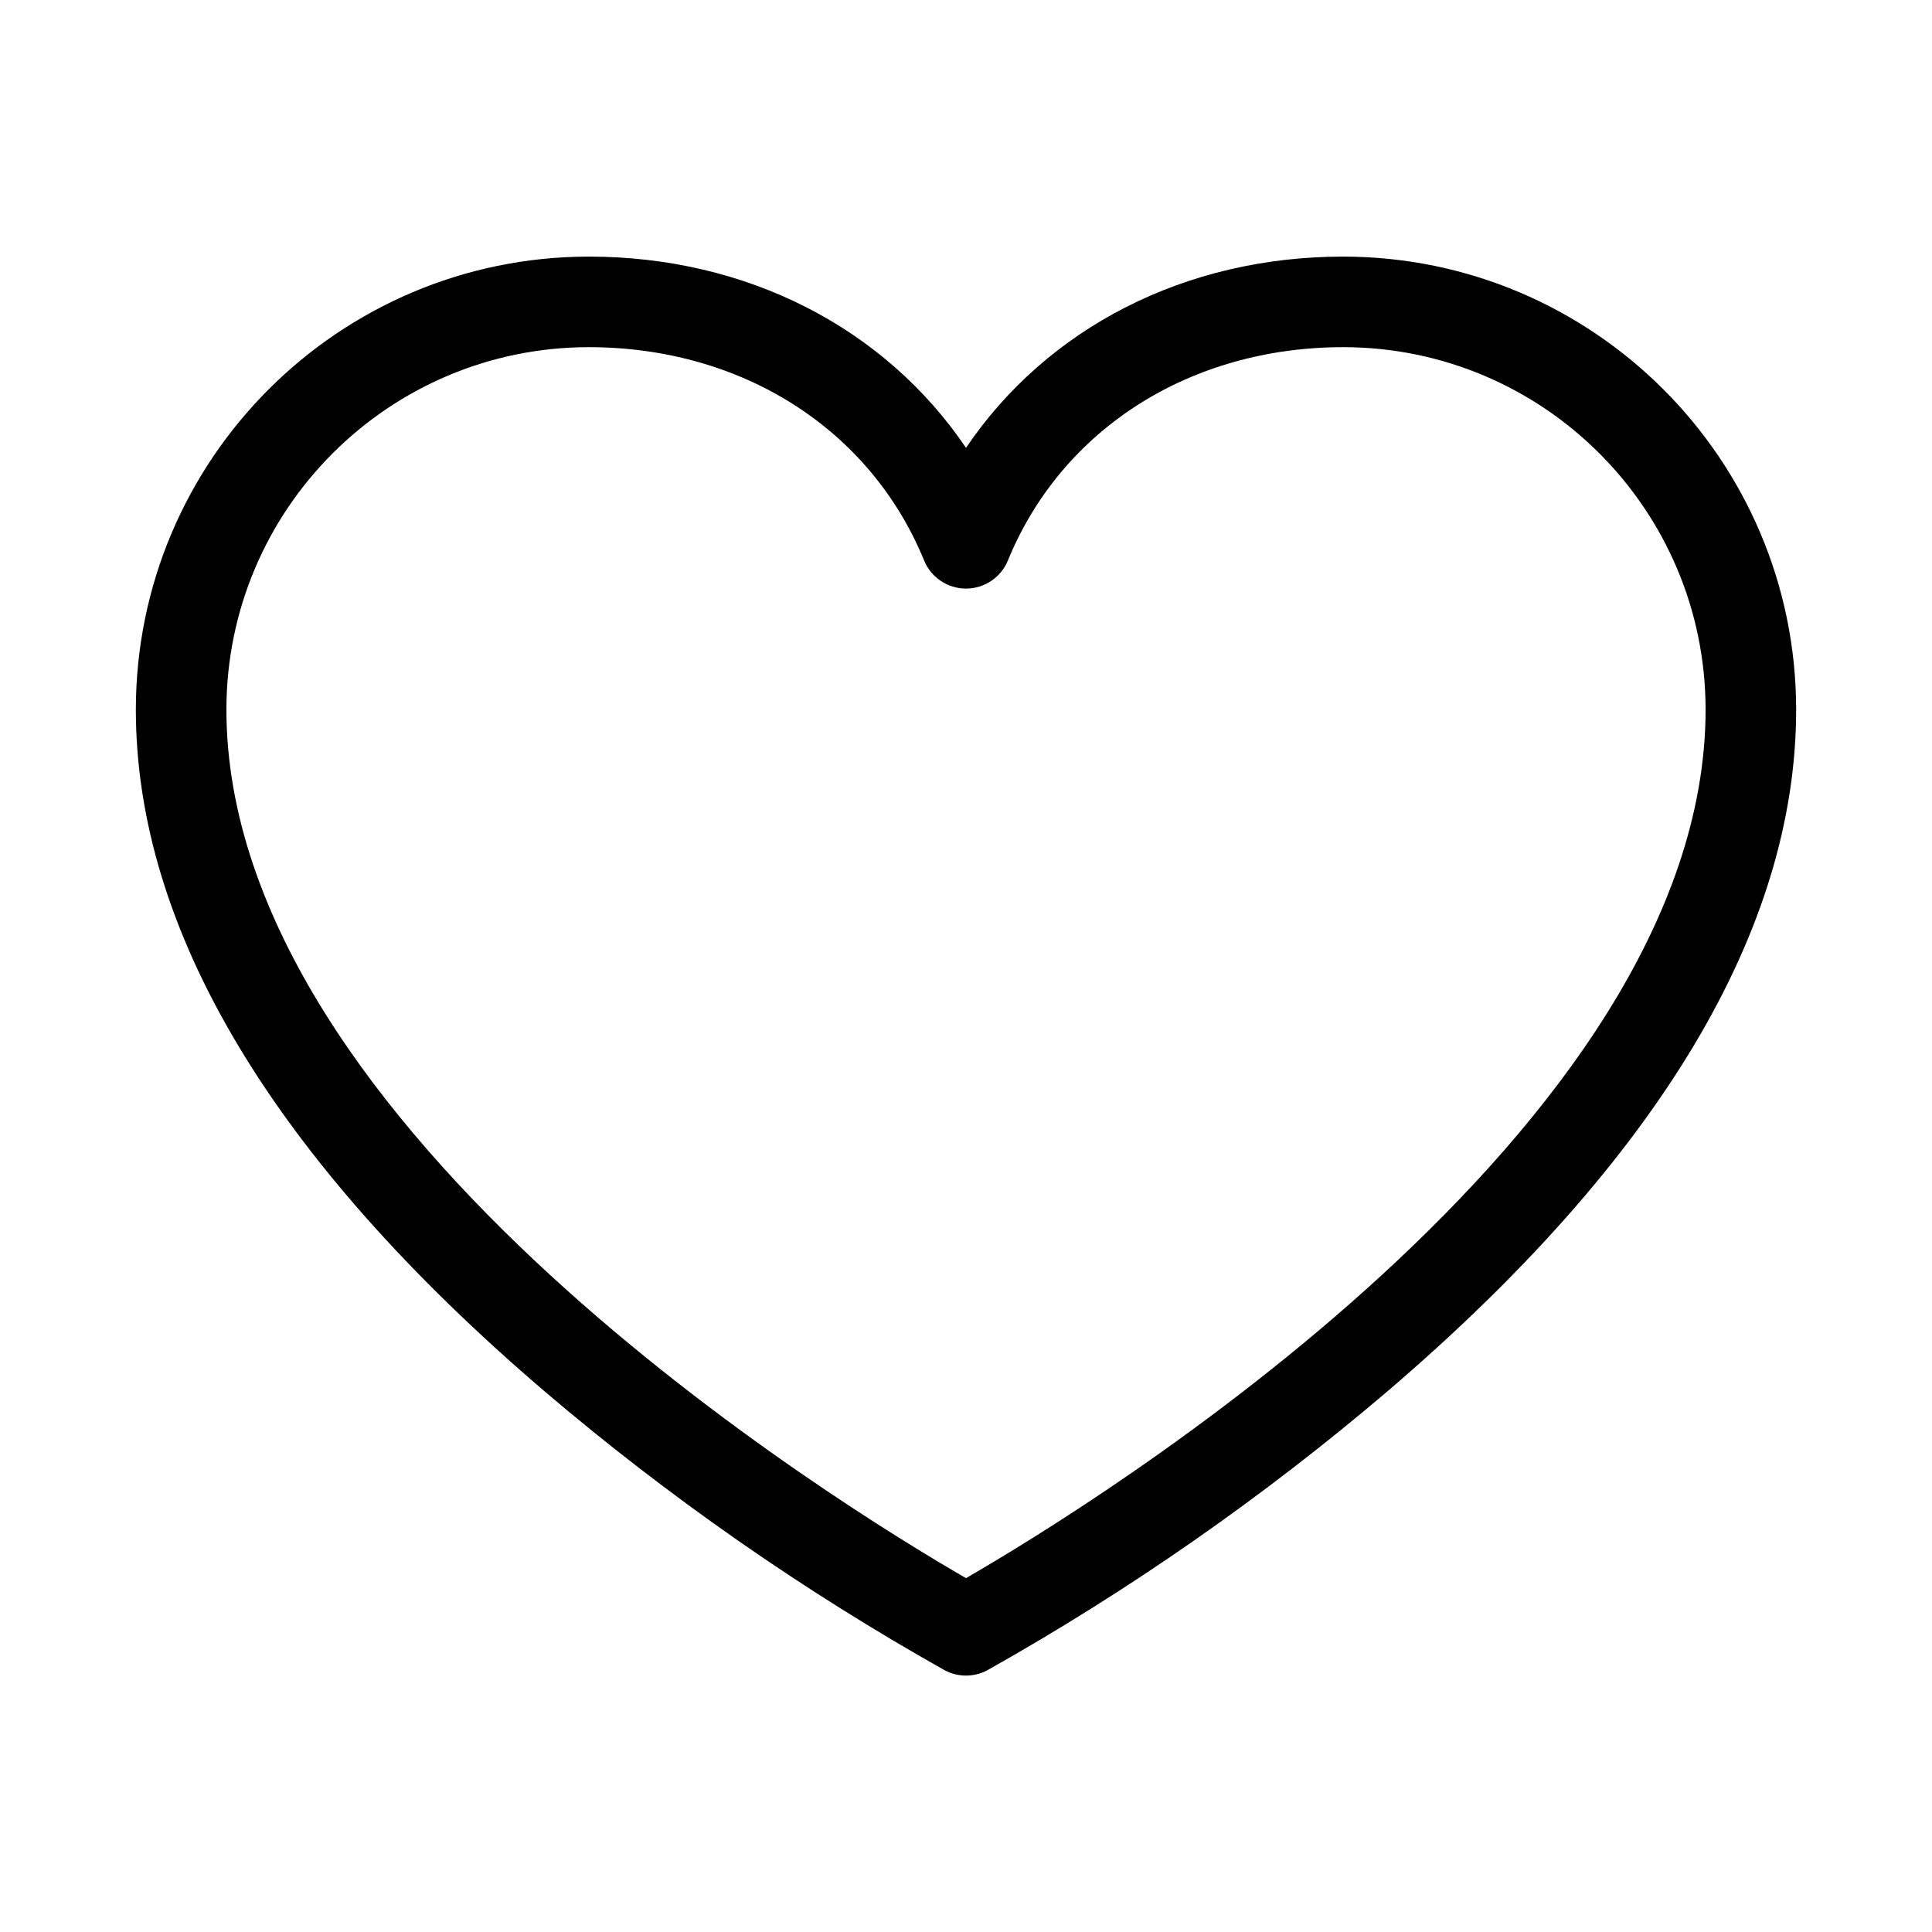
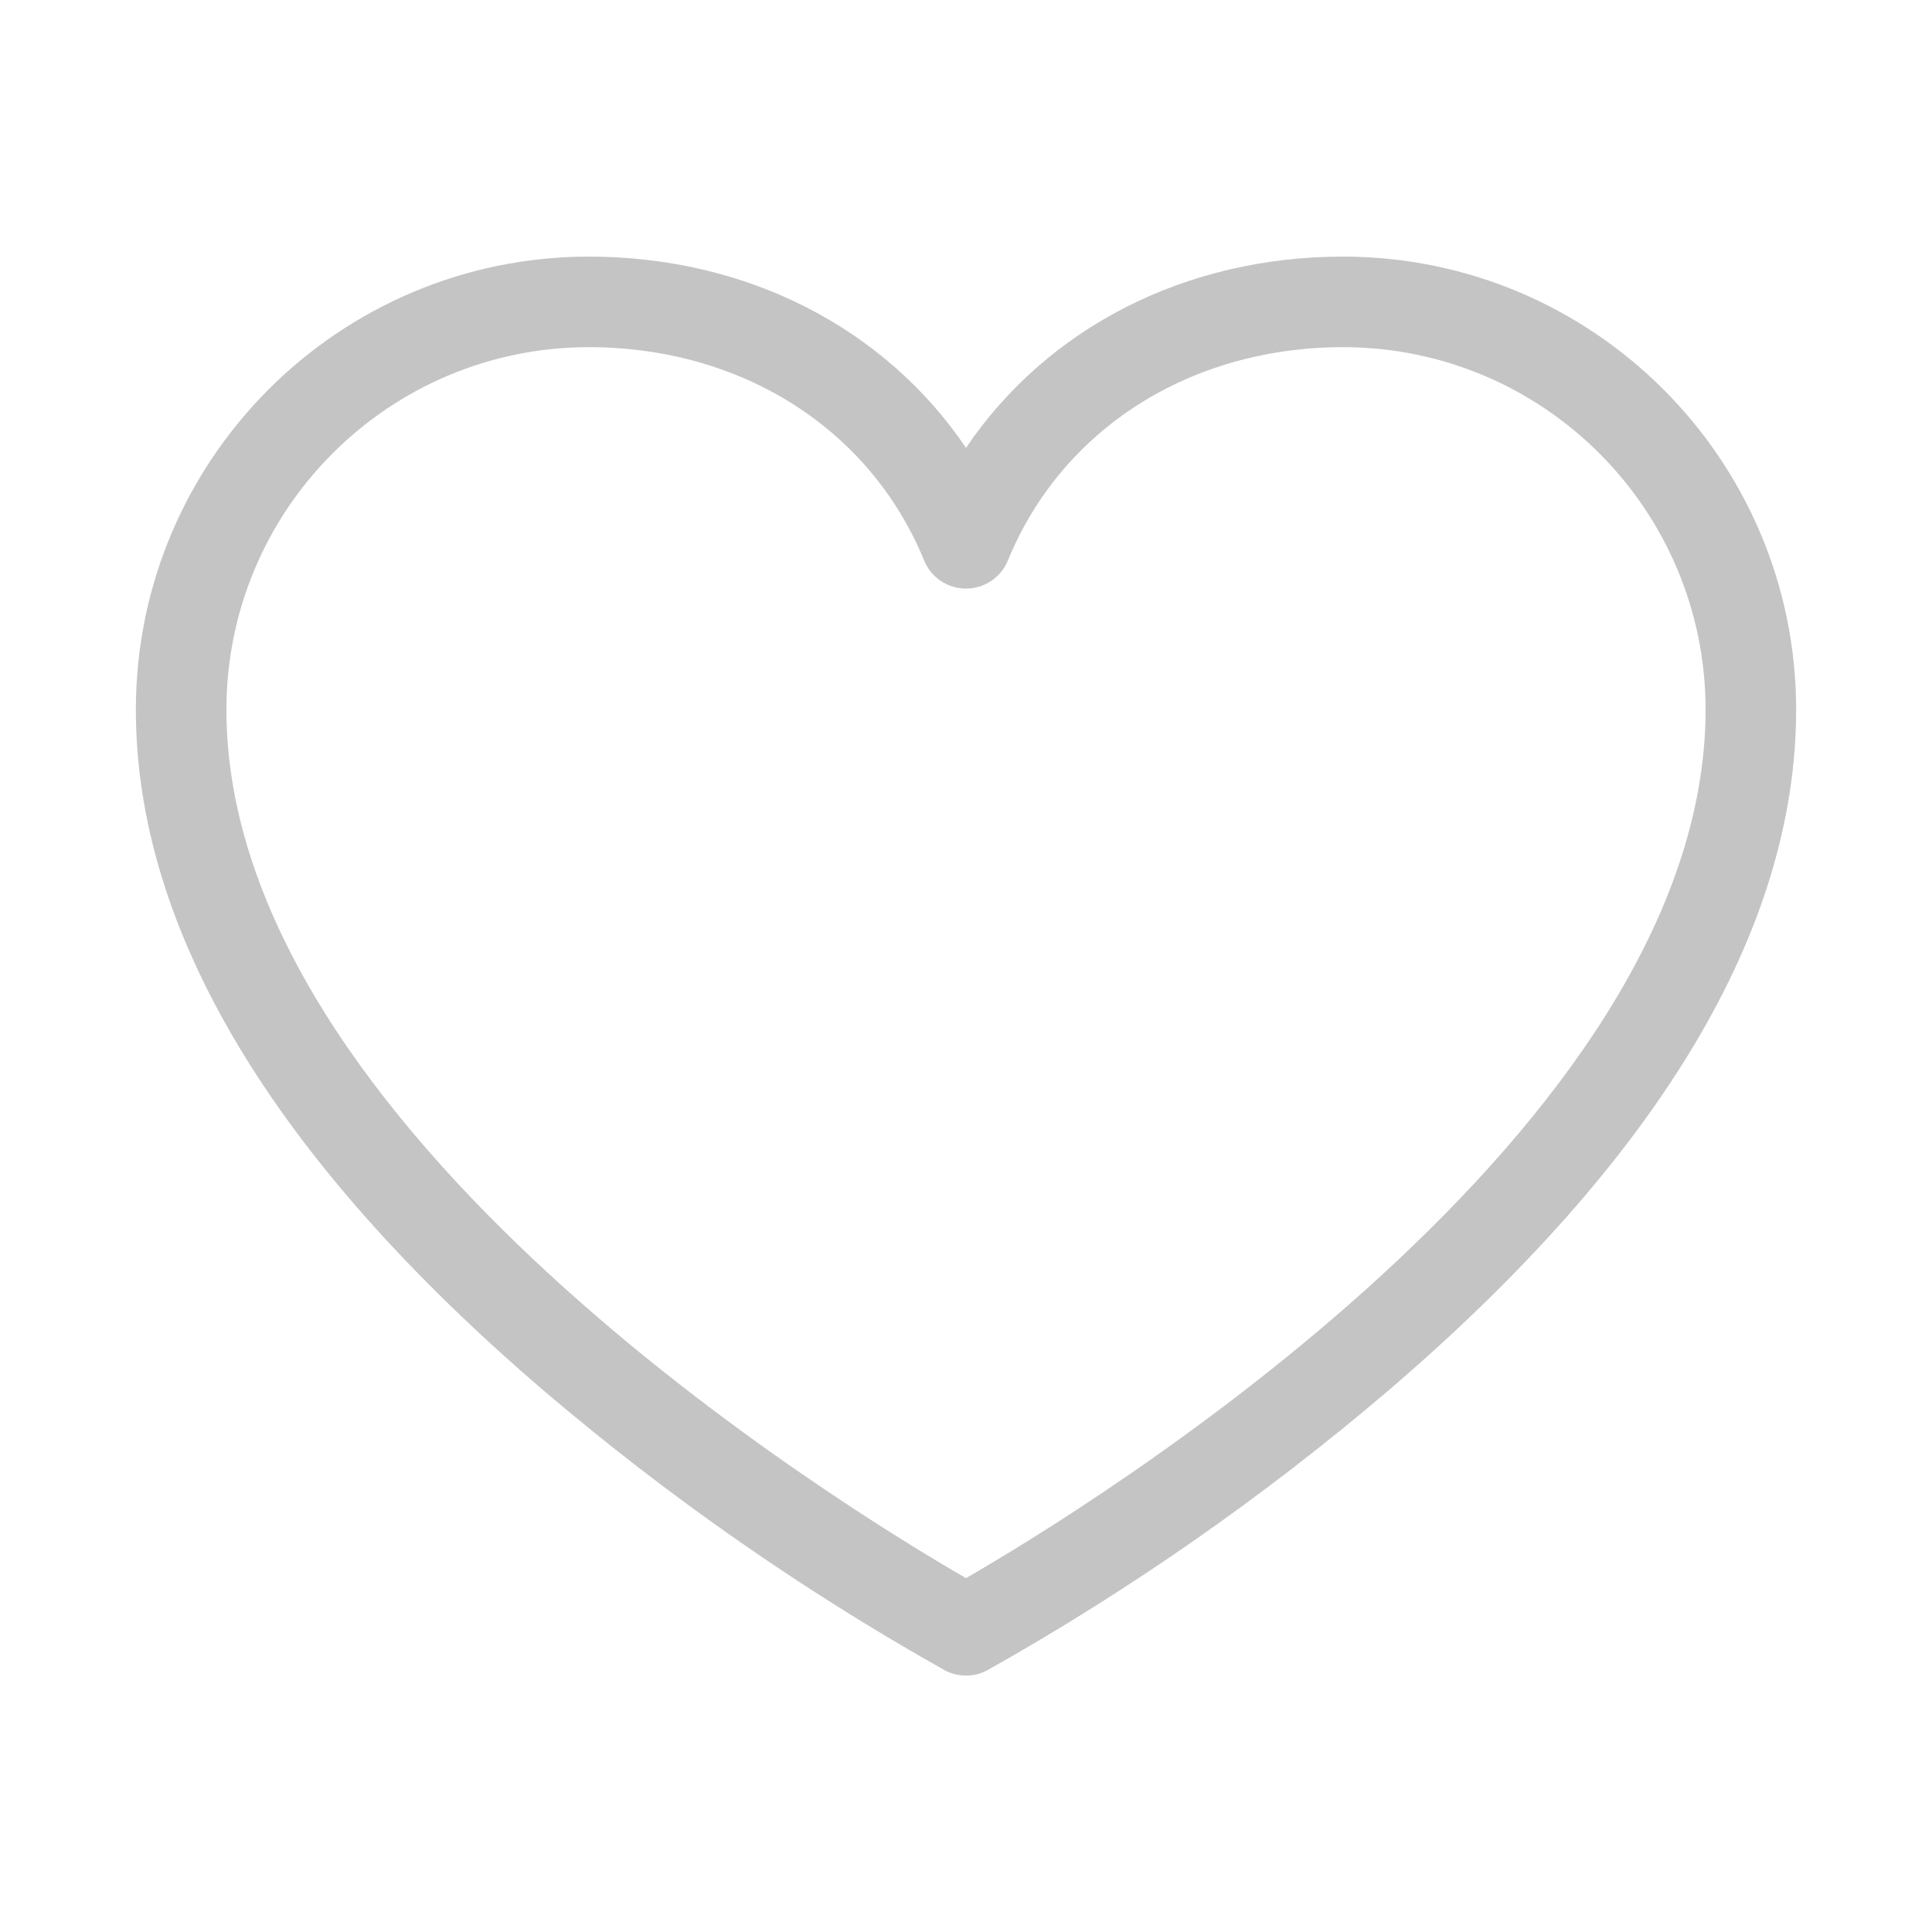
<svg xmlns="http://www.w3.org/2000/svg" width="1em" height="1em" viewBox="0 0 256 256">
-   <path fill="currentColor" d="M178 34c-21 0-39.26 9.47-50 25.34C117.26 43.47 99 34 78 34a60.07 60.07 0 0 0-60 60c0 29.2 18.2 59.59 54.1 90.31a334.68 334.68 0 0 0 53.06 37a6 6 0 0 0 5.68 0a334.68 334.68 0 0 0 53.06-37C219.8 153.59 238 123.2 238 94a60.07 60.07 0 0 0-60-60Zm-50 175.11C111.59 199.64 30 149.72 30 94a48.05 48.05 0 0 1 48-48c20.28 0 37.31 10.83 44.45 28.27a6 6 0 0 0 11.1 0C140.69 56.83 157.72 46 178 46a48.05 48.05 0 0 1 48 48c0 55.72-81.59 105.64-98 115.11Z" />
+   <path fill="#c4c4c4" d="M178 34c-21 0-39.26 9.47-50 25.34C117.26 43.47 99 34 78 34a60.07 60.07 0 0 0-60 60c0 29.2 18.2 59.59 54.1 90.31a334.68 334.68 0 0 0 53.06 37a6 6 0 0 0 5.68 0a334.68 334.68 0 0 0 53.06-37C219.8 153.59 238 123.2 238 94a60.07 60.07 0 0 0-60-60Zm-50 175.11C111.59 199.64 30 149.72 30 94a48.05 48.05 0 0 1 48-48c20.28 0 37.31 10.83 44.45 28.27a6 6 0 0 0 11.1 0C140.69 56.83 157.72 46 178 46a48.05 48.05 0 0 1 48 48c0 55.72-81.59 105.64-98 115.11Z" />
</svg>
